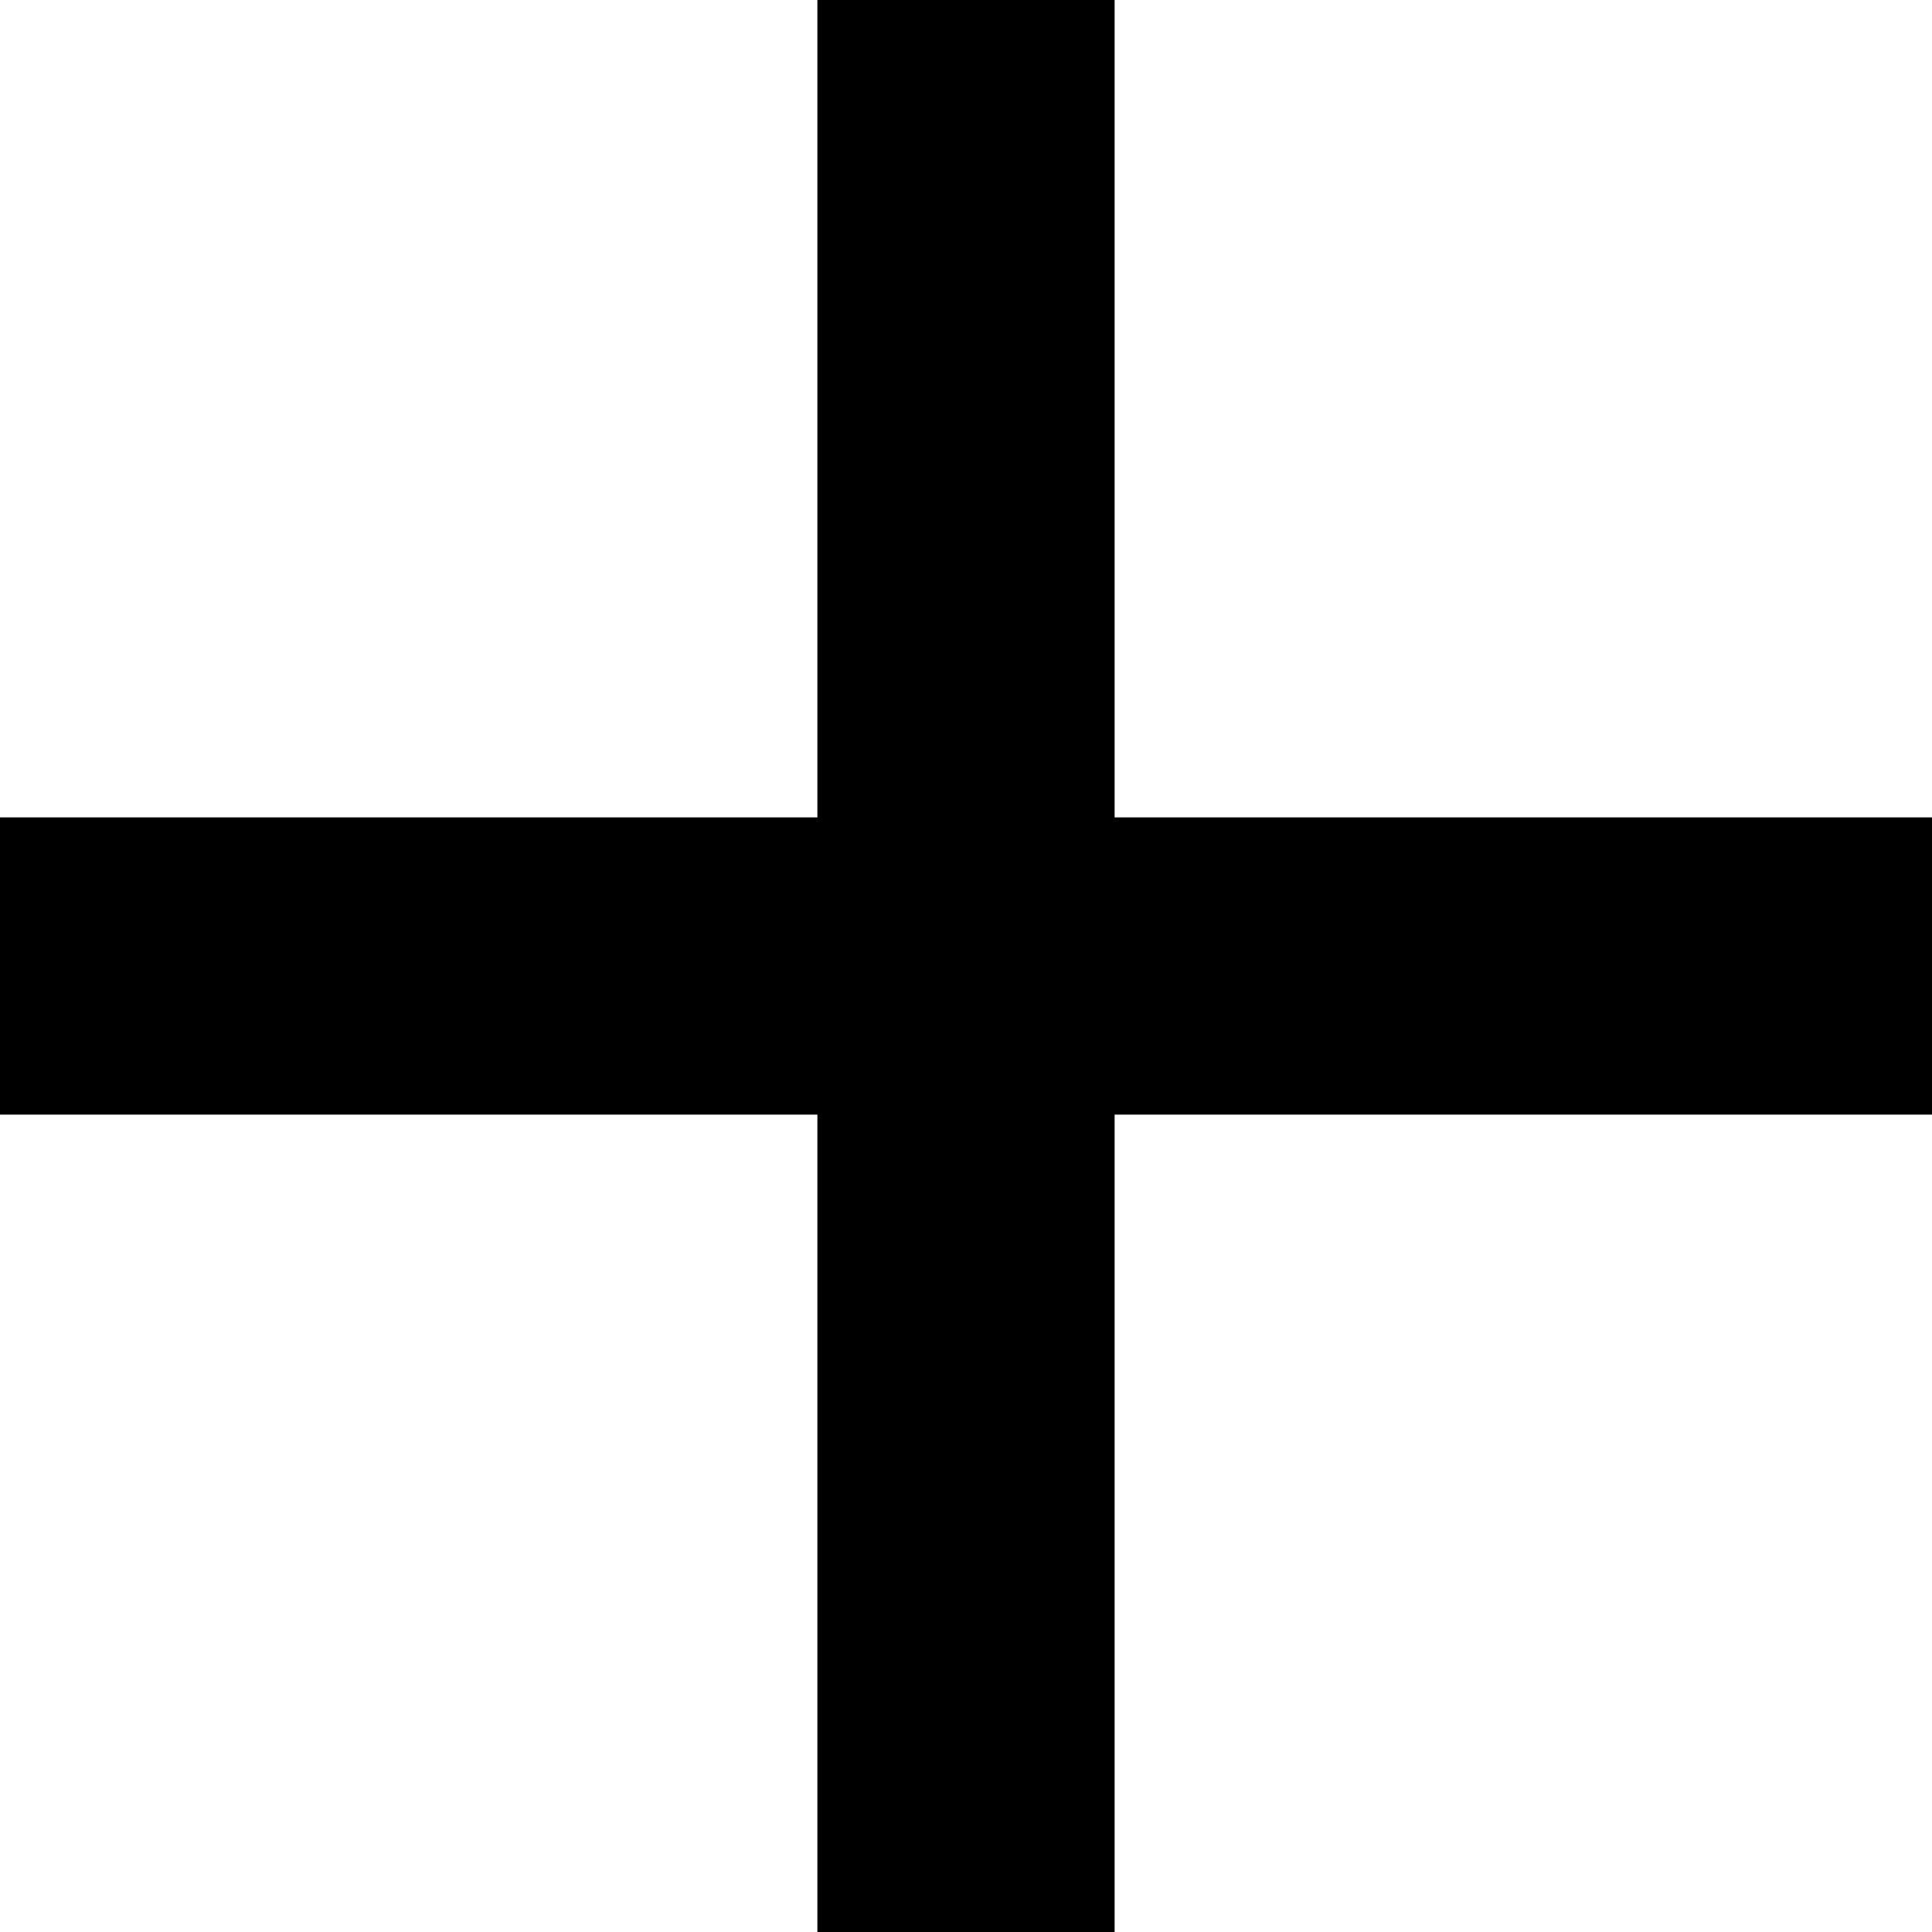
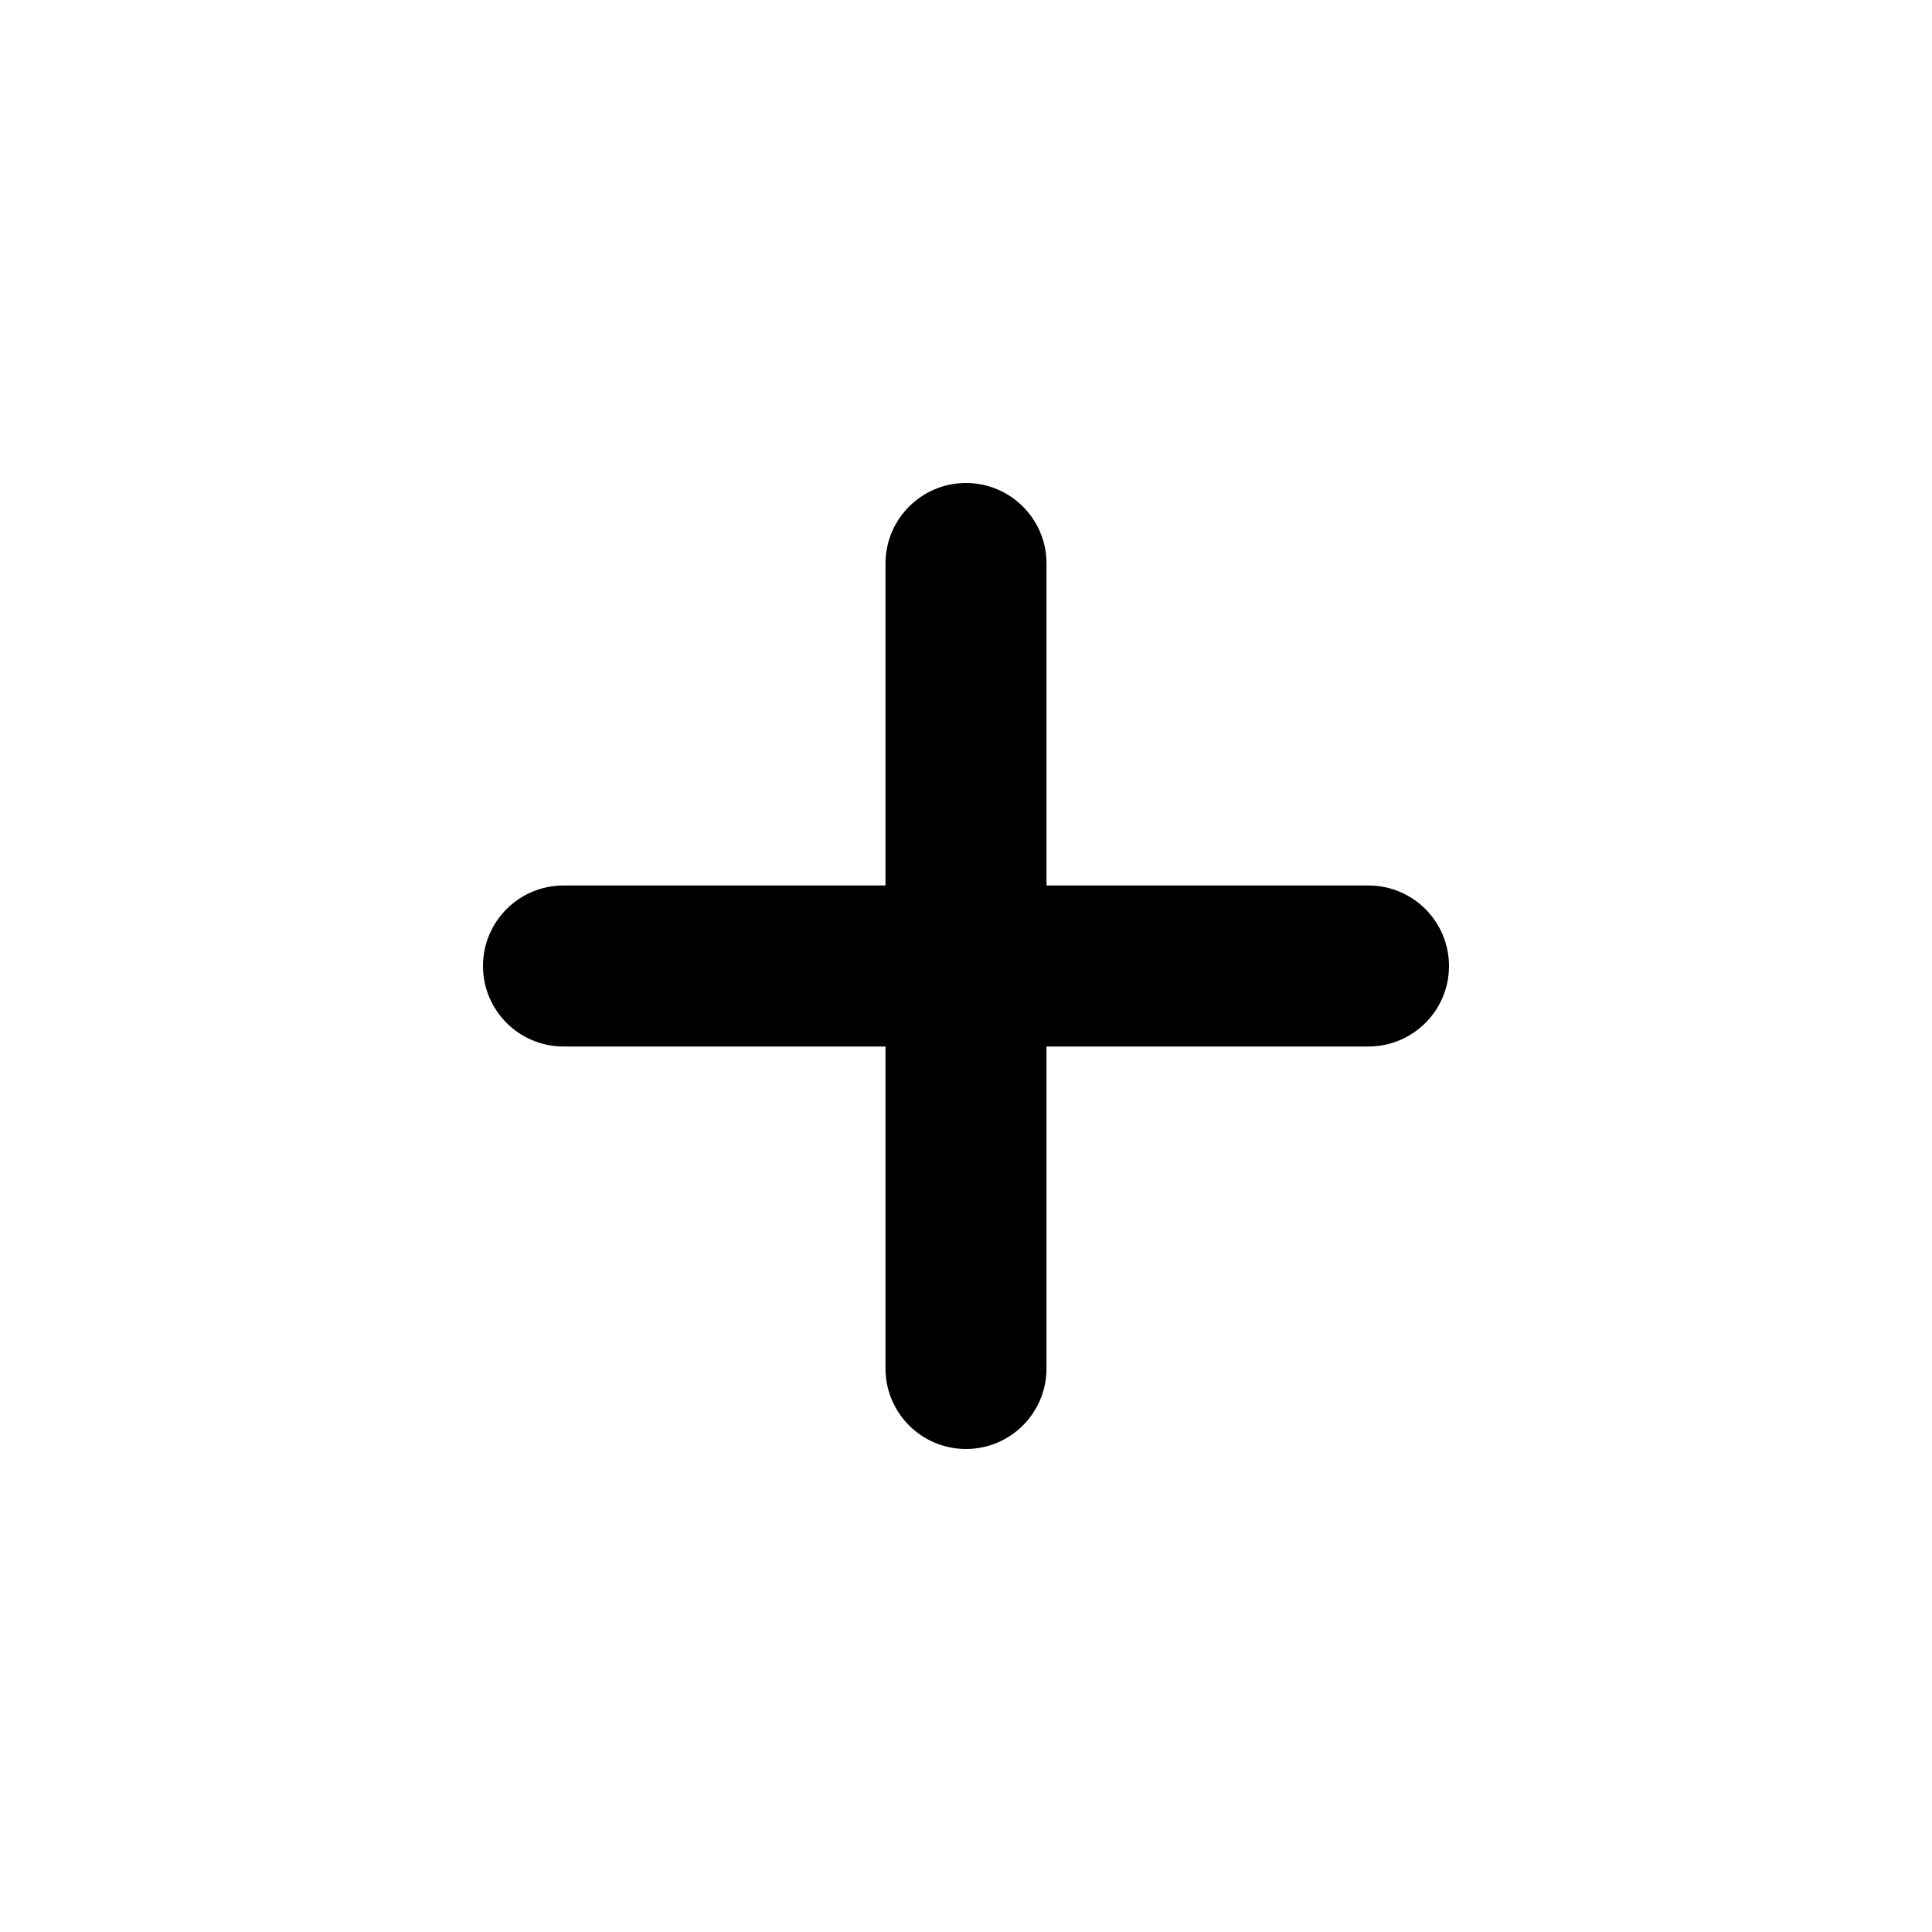
- <svg xmlns="http://www.w3.org/2000/svg" id="7cd1cd4d-9fda-4be9-9baa-c09de678bdcc" data-name="Layer 1" viewBox="0 0 78 78">
-   <path d="M44,11V44H11V56H44V89H56V56H89V44H56V11Z" transform="translate(-11 -11)" />
+ <svg xmlns="http://www.w3.org/2000/svg" viewBox="0 0 24 24" class="icon-add">
+   <path class="secondary" fill-rule="evenodd" d="M17 11a1 1 0 0 1 0 2h-4v4a1 1 0 0 1-2 0v-4H7a1 1 0 0 1 0-2h4V7a1 1 0 0 1 2 0v4h4z" />
</svg>
